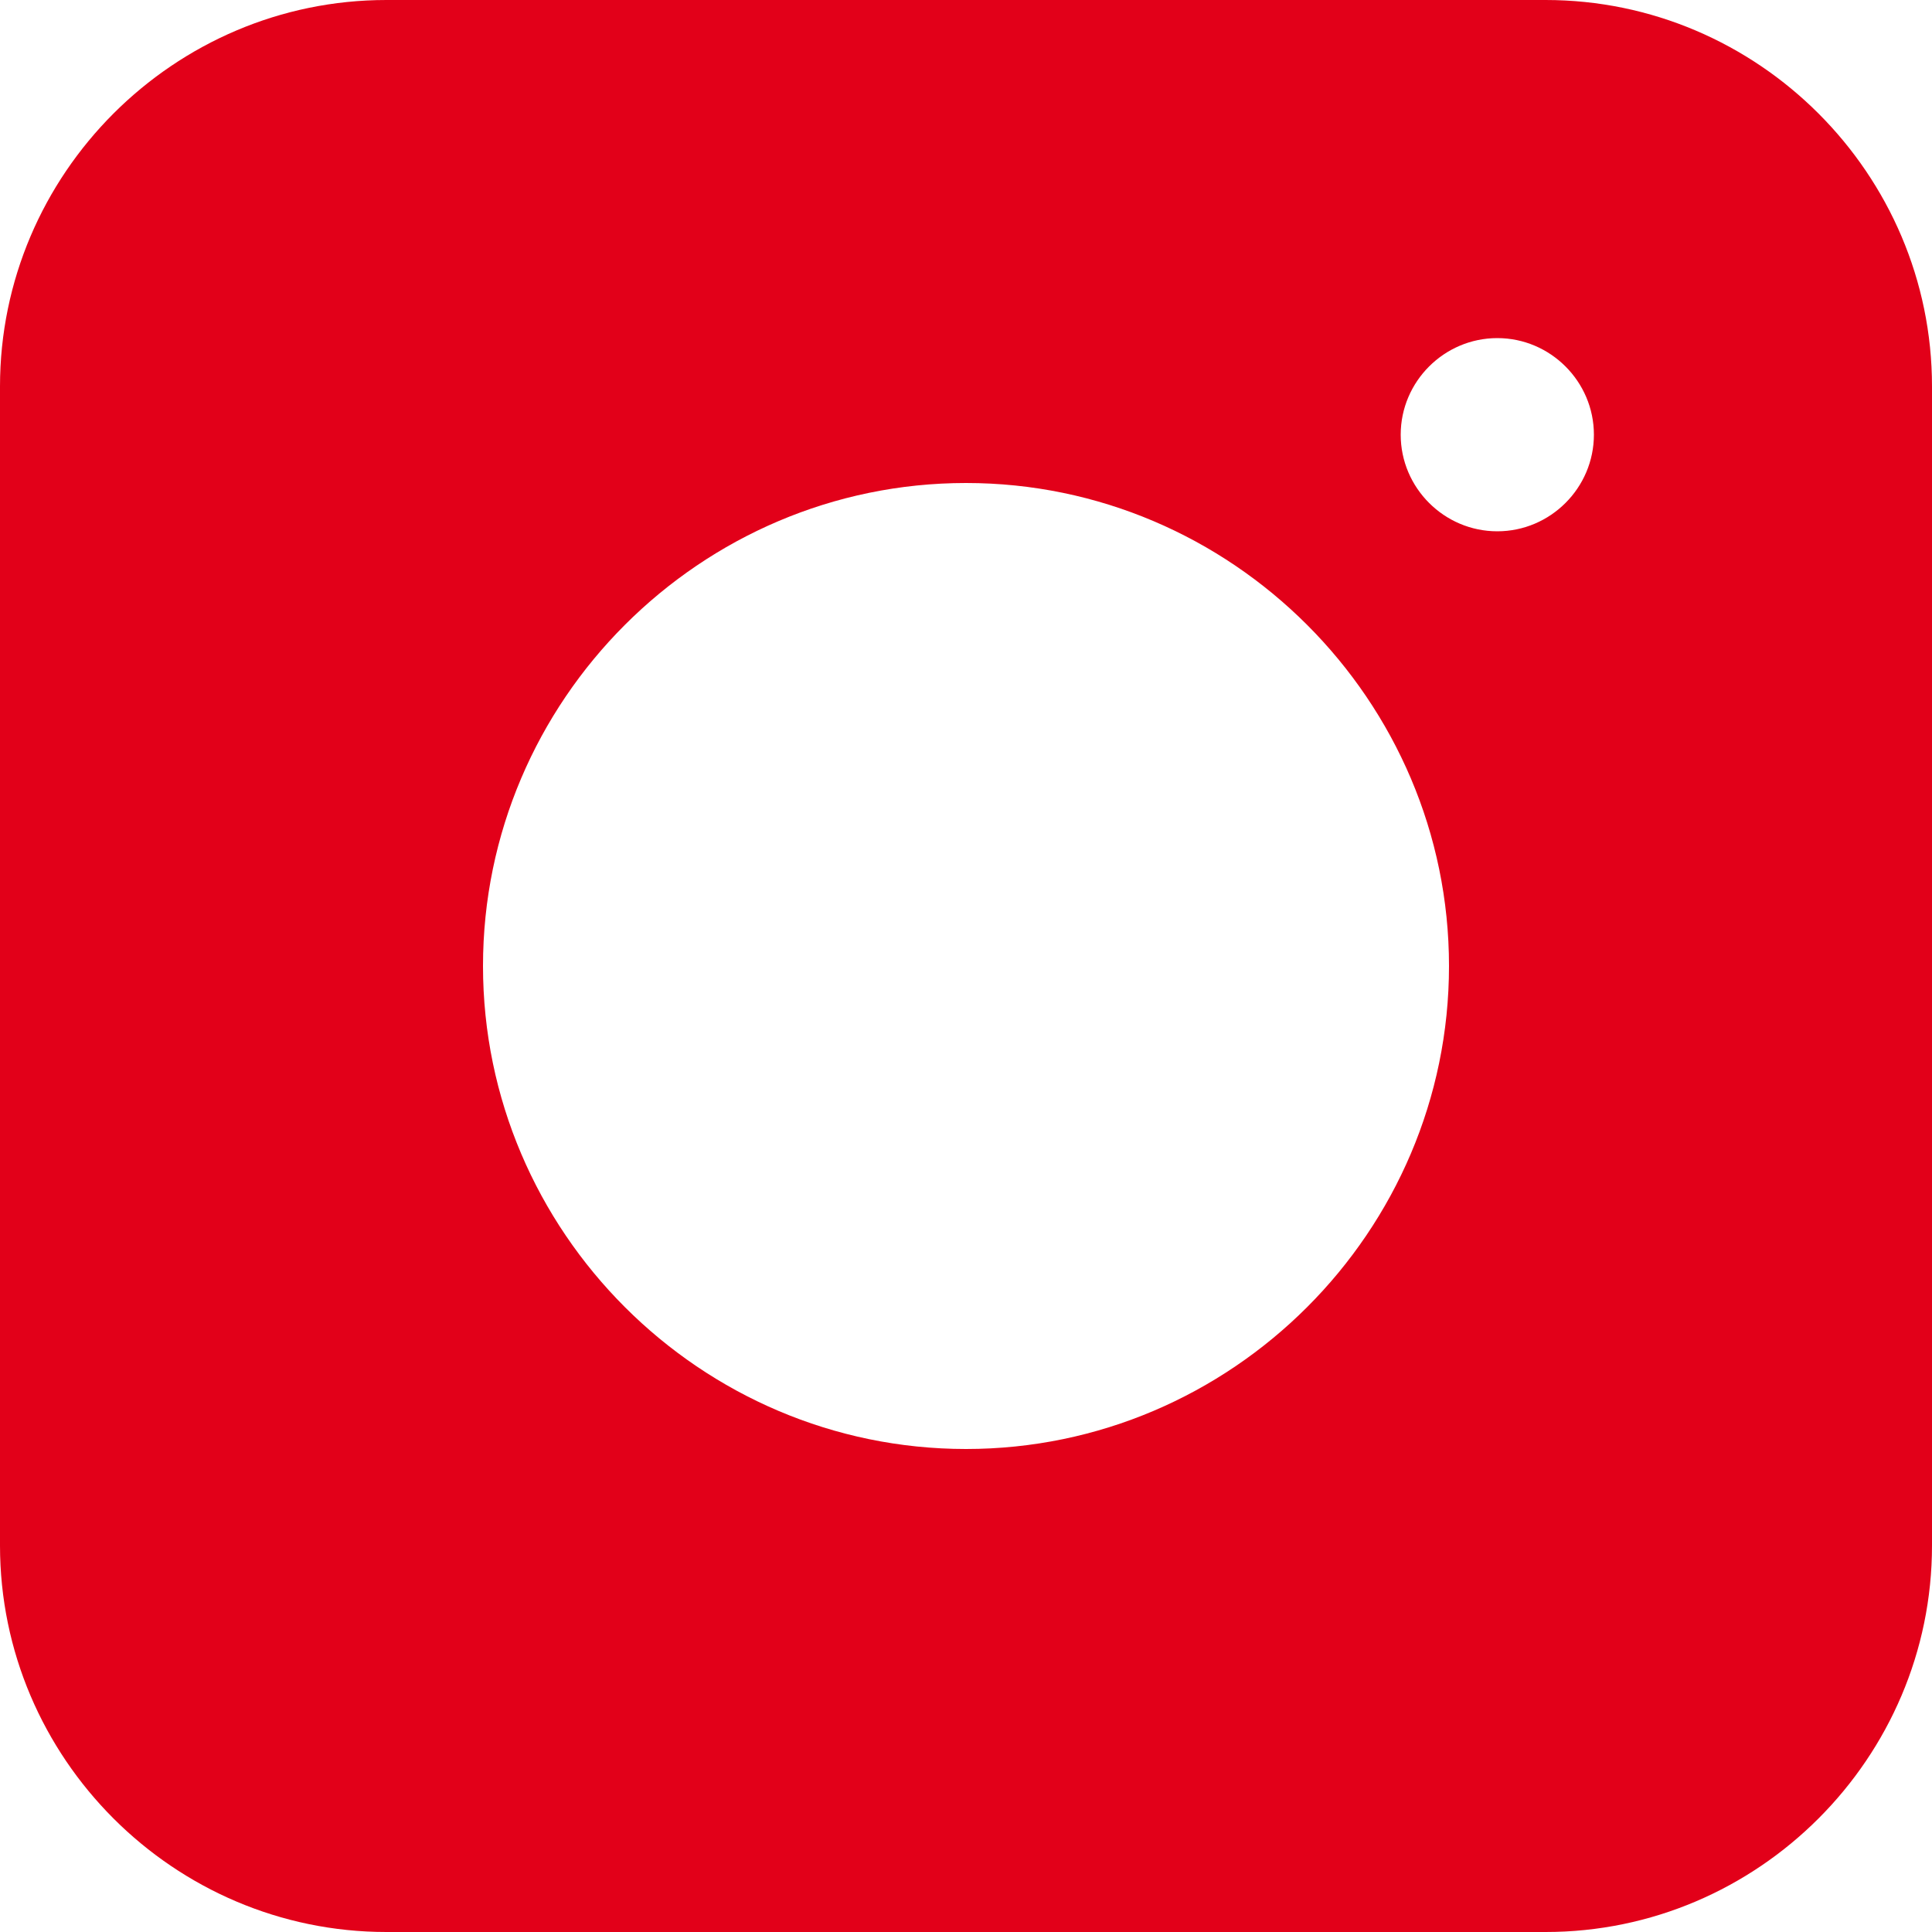
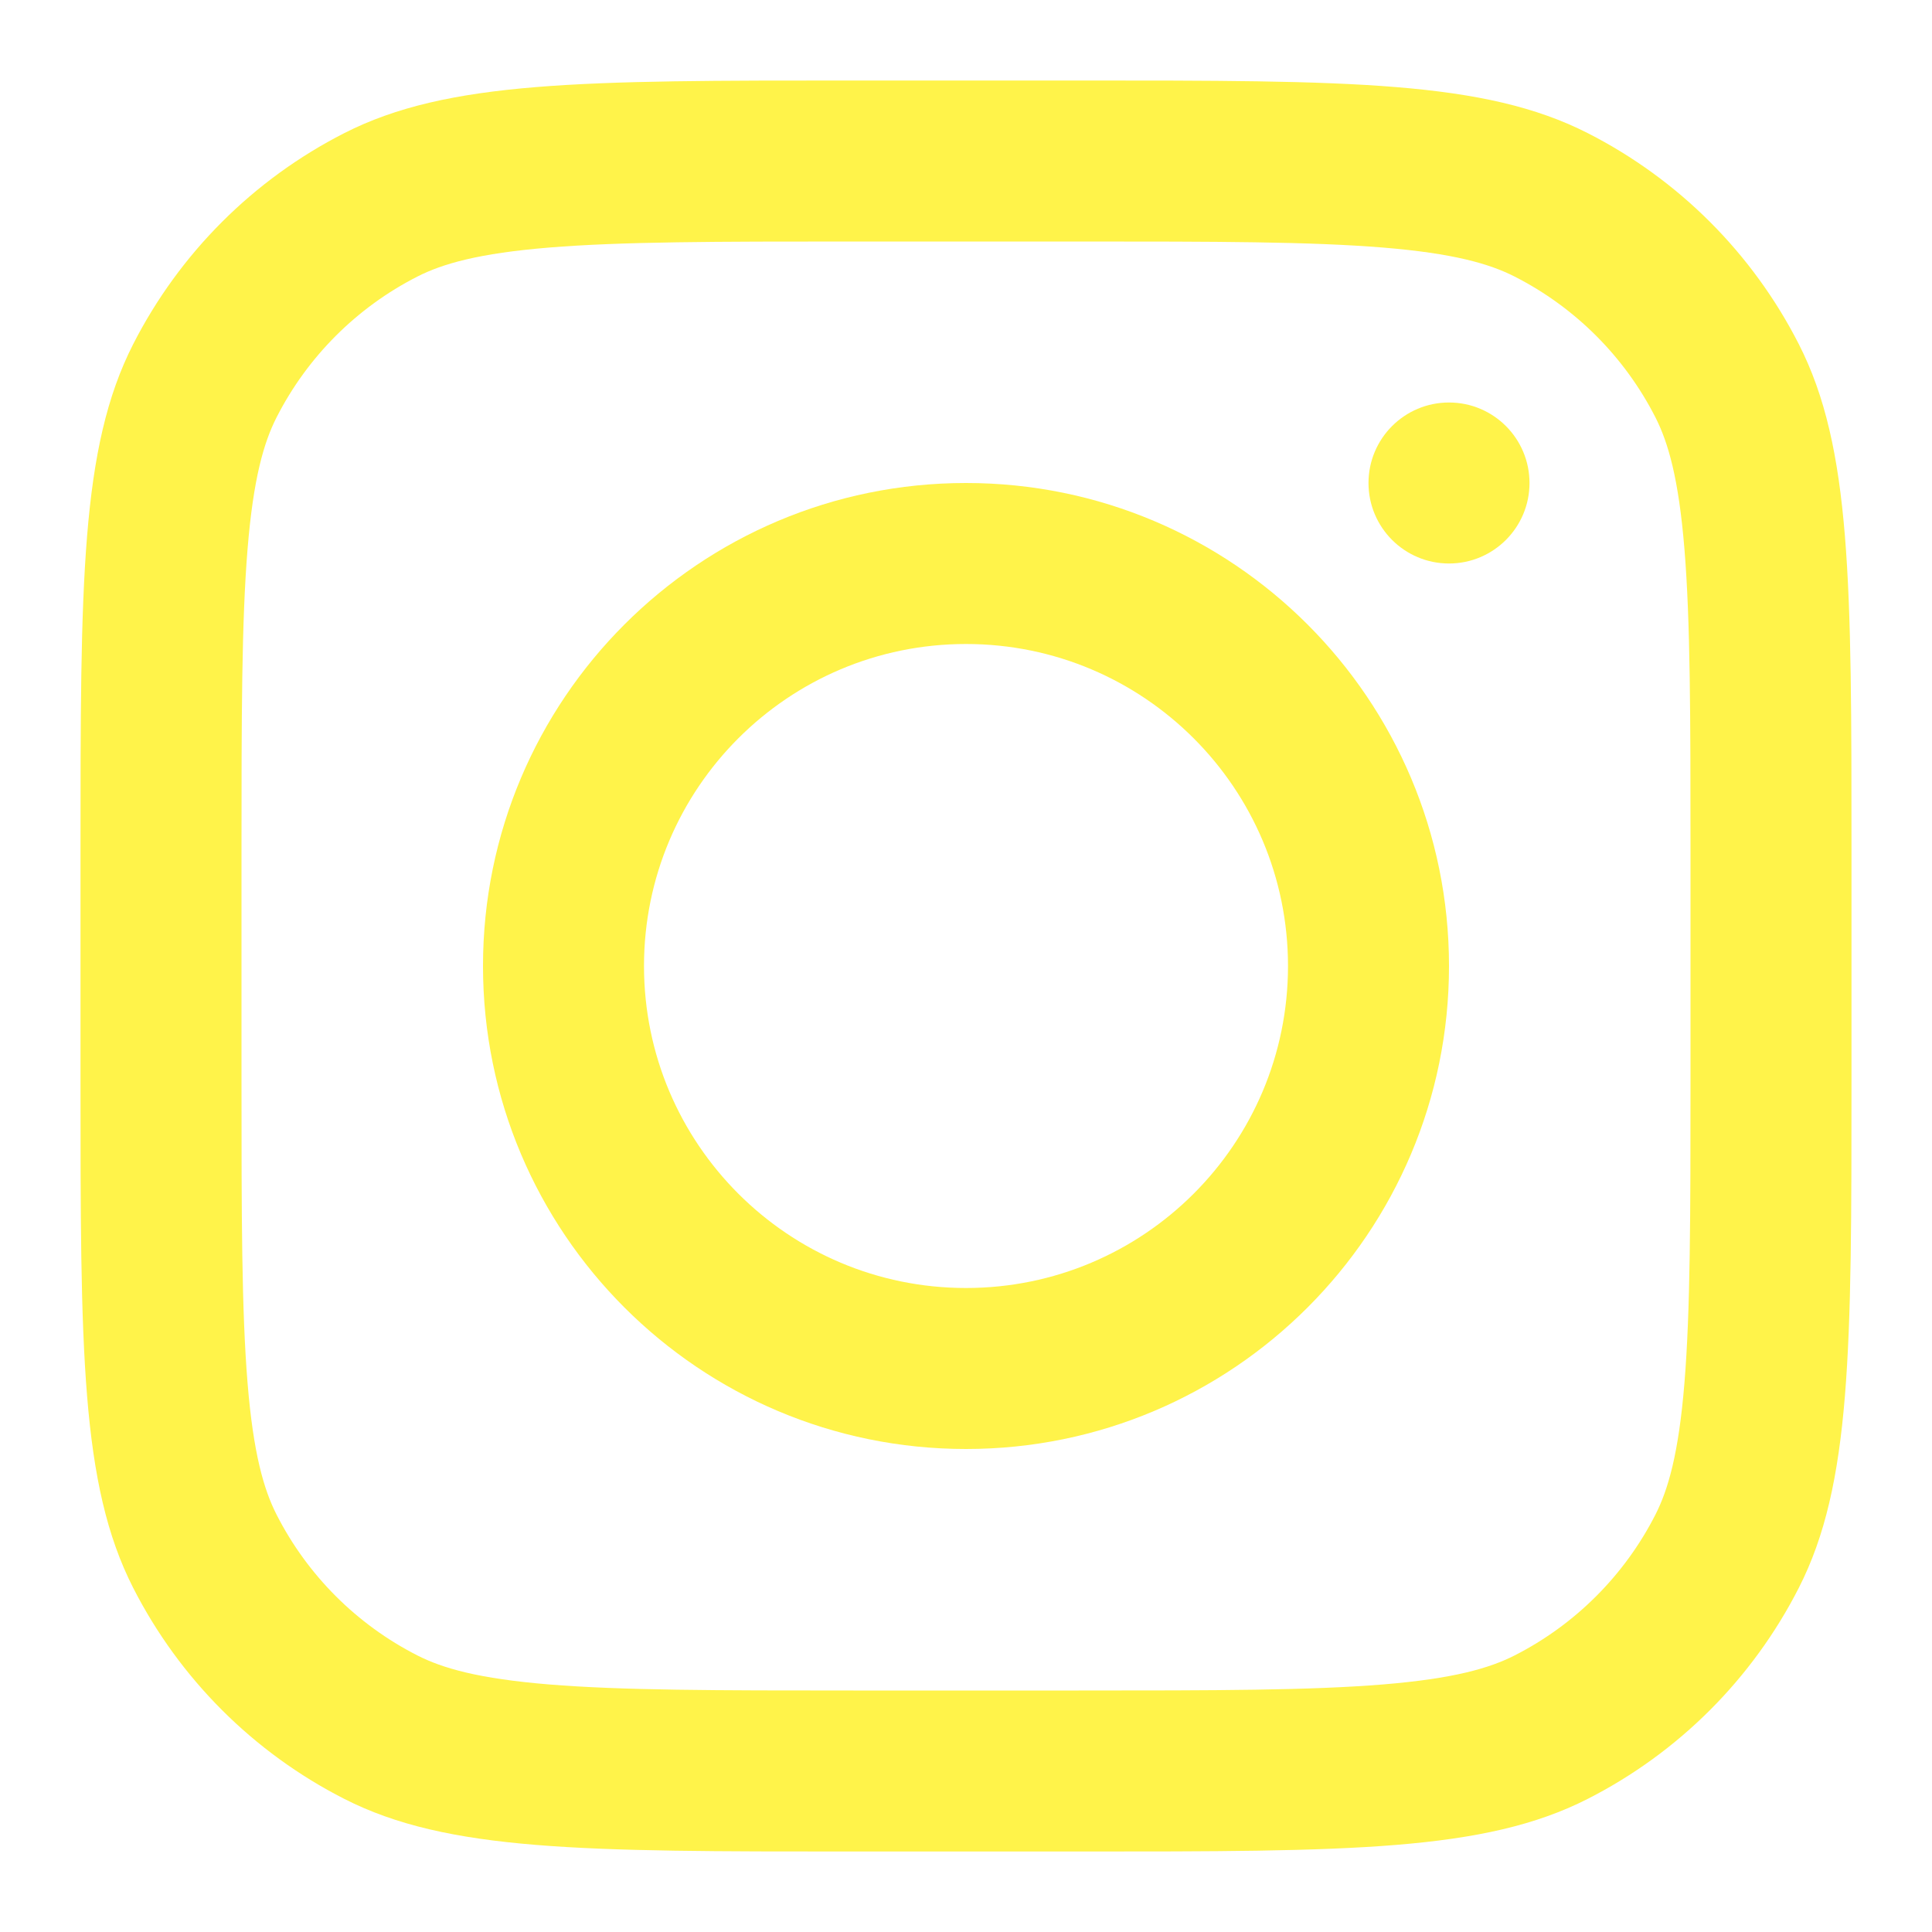
- <svg xmlns="http://www.w3.org/2000/svg" width="40" height="40" viewBox="0 0 40 40" fill="none">
-   <path d="M32 0H8C3.6 0 0 3.6 0 8V32C0 36.4 3.6 40 8 40H32C36.4 40 40 36.4 40 32V8C40 3.6 36.4 0 32 0ZM20 30C14.5 30 10 25.5 10 20C10 14.5 14.5 10 20 10C25.5 10 30 14.5 30 20C30 25.5 25.5 30 20 30ZM31 11C29.9 11 29 10.1 29 9C29 7.9 29.9 7 31 7C32.1 7 33 7.9 33 9C33 10.1 32.1 11 31 11Z" fill="#E20019" />
+ <svg xmlns="http://www.w3.org/2000/svg" width="240" height="240" viewBox="0 0 240 240" fill="none">
+   <path fill-rule="evenodd" clip-rule="evenodd" d="M120 180C153.137 180 180 153.137 180 120C180 86.863 153.137 60 120 60C86.863 60 60 86.863 60 120C60 153.137 86.863 180 120 180ZM120 160C142.091 160 160 142.091 160 120C160 97.909 142.091 80 120 80C97.909 80 80 97.909 80 120C80 142.091 97.909 160 120 160Z" fill="#FFF34A" />
+   <path d="M180 50C174.477 50 170 54.477 170 60C170 65.523 174.477 70 180 70C185.523 70 190 65.523 190 60C190 54.477 185.523 50 180 50Z" fill="#FFF34A" />
+   <path fill-rule="evenodd" clip-rule="evenodd" d="M16.54 42.761C10 55.595 10 72.397 10 106V134C10 167.603 10 184.405 16.54 197.239C22.292 208.529 31.471 217.708 42.761 223.46C55.595 230 72.397 230 106 230H134C167.603 230 184.405 230 197.239 223.46C208.529 217.708 217.708 208.529 223.46 197.239C230 184.405 230 167.603 230 134V106C230 72.397 230 55.595 223.46 42.761C217.708 31.471 208.529 22.292 197.239 16.54C184.405 10 167.603 10 134 10H106C72.397 10 55.595 10 42.761 16.54C31.471 22.292 22.292 31.471 16.54 42.761ZM134 30H106C88.868 30 77.222 30.016 68.221 30.751C59.452 31.467 54.968 32.766 51.84 34.36C44.314 38.195 38.195 44.314 34.36 51.84C32.766 54.968 31.467 59.452 30.751 68.221C30.016 77.222 30 88.868 30 106V134C30 151.132 30.016 162.777 30.751 171.779C31.467 180.548 32.766 185.032 34.36 188.16C38.195 195.686 44.314 201.805 51.84 205.64C54.968 207.234 59.452 208.533 68.221 209.249C77.222 209.984 88.868 210 106 210H134C151.132 210 162.777 209.984 171.779 209.249C180.548 208.533 185.032 207.234 188.16 205.64C195.686 201.805 201.805 195.686 205.64 188.16C207.234 185.032 208.533 180.548 209.249 171.779C209.984 162.777 210 151.132 210 134V106C210 88.868 209.984 77.222 209.249 68.221C208.533 59.452 207.234 54.968 205.64 51.84C201.805 44.314 195.686 38.195 188.16 34.36C185.032 32.766 180.548 31.467 171.779 30.751C162.777 30.016 151.132 30 134 30Z" fill="#FFF34A" />
</svg>
